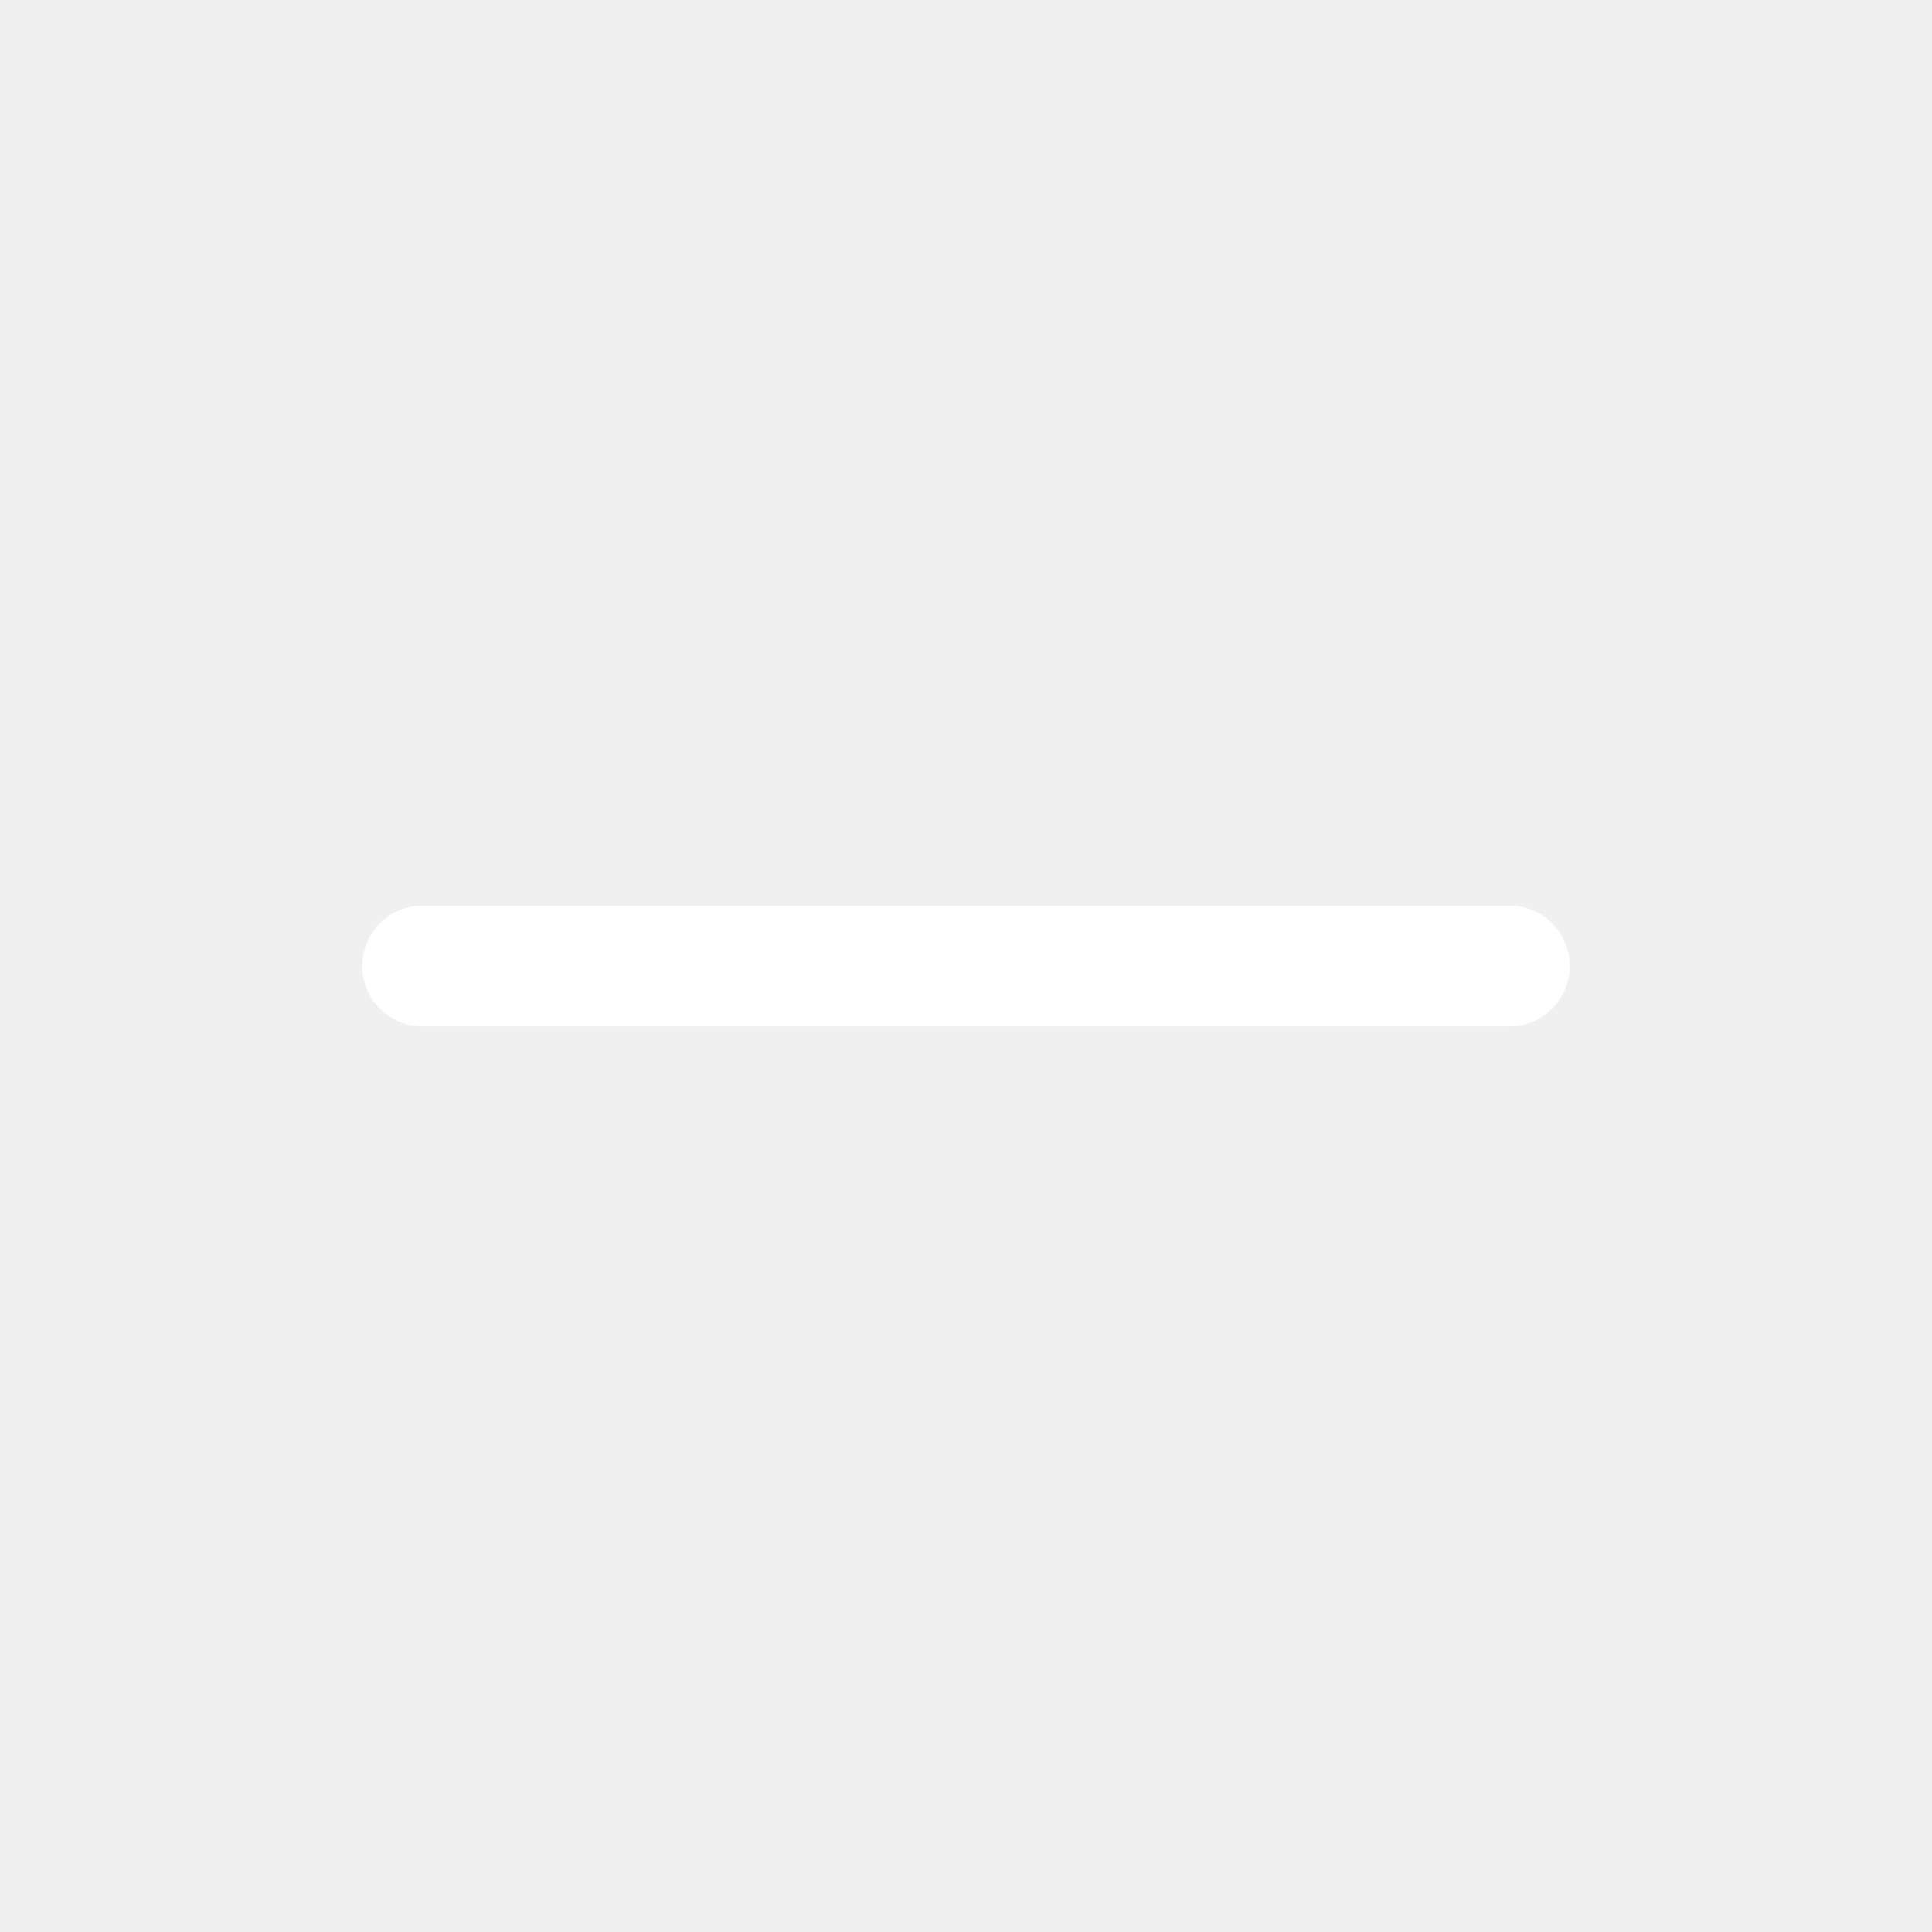
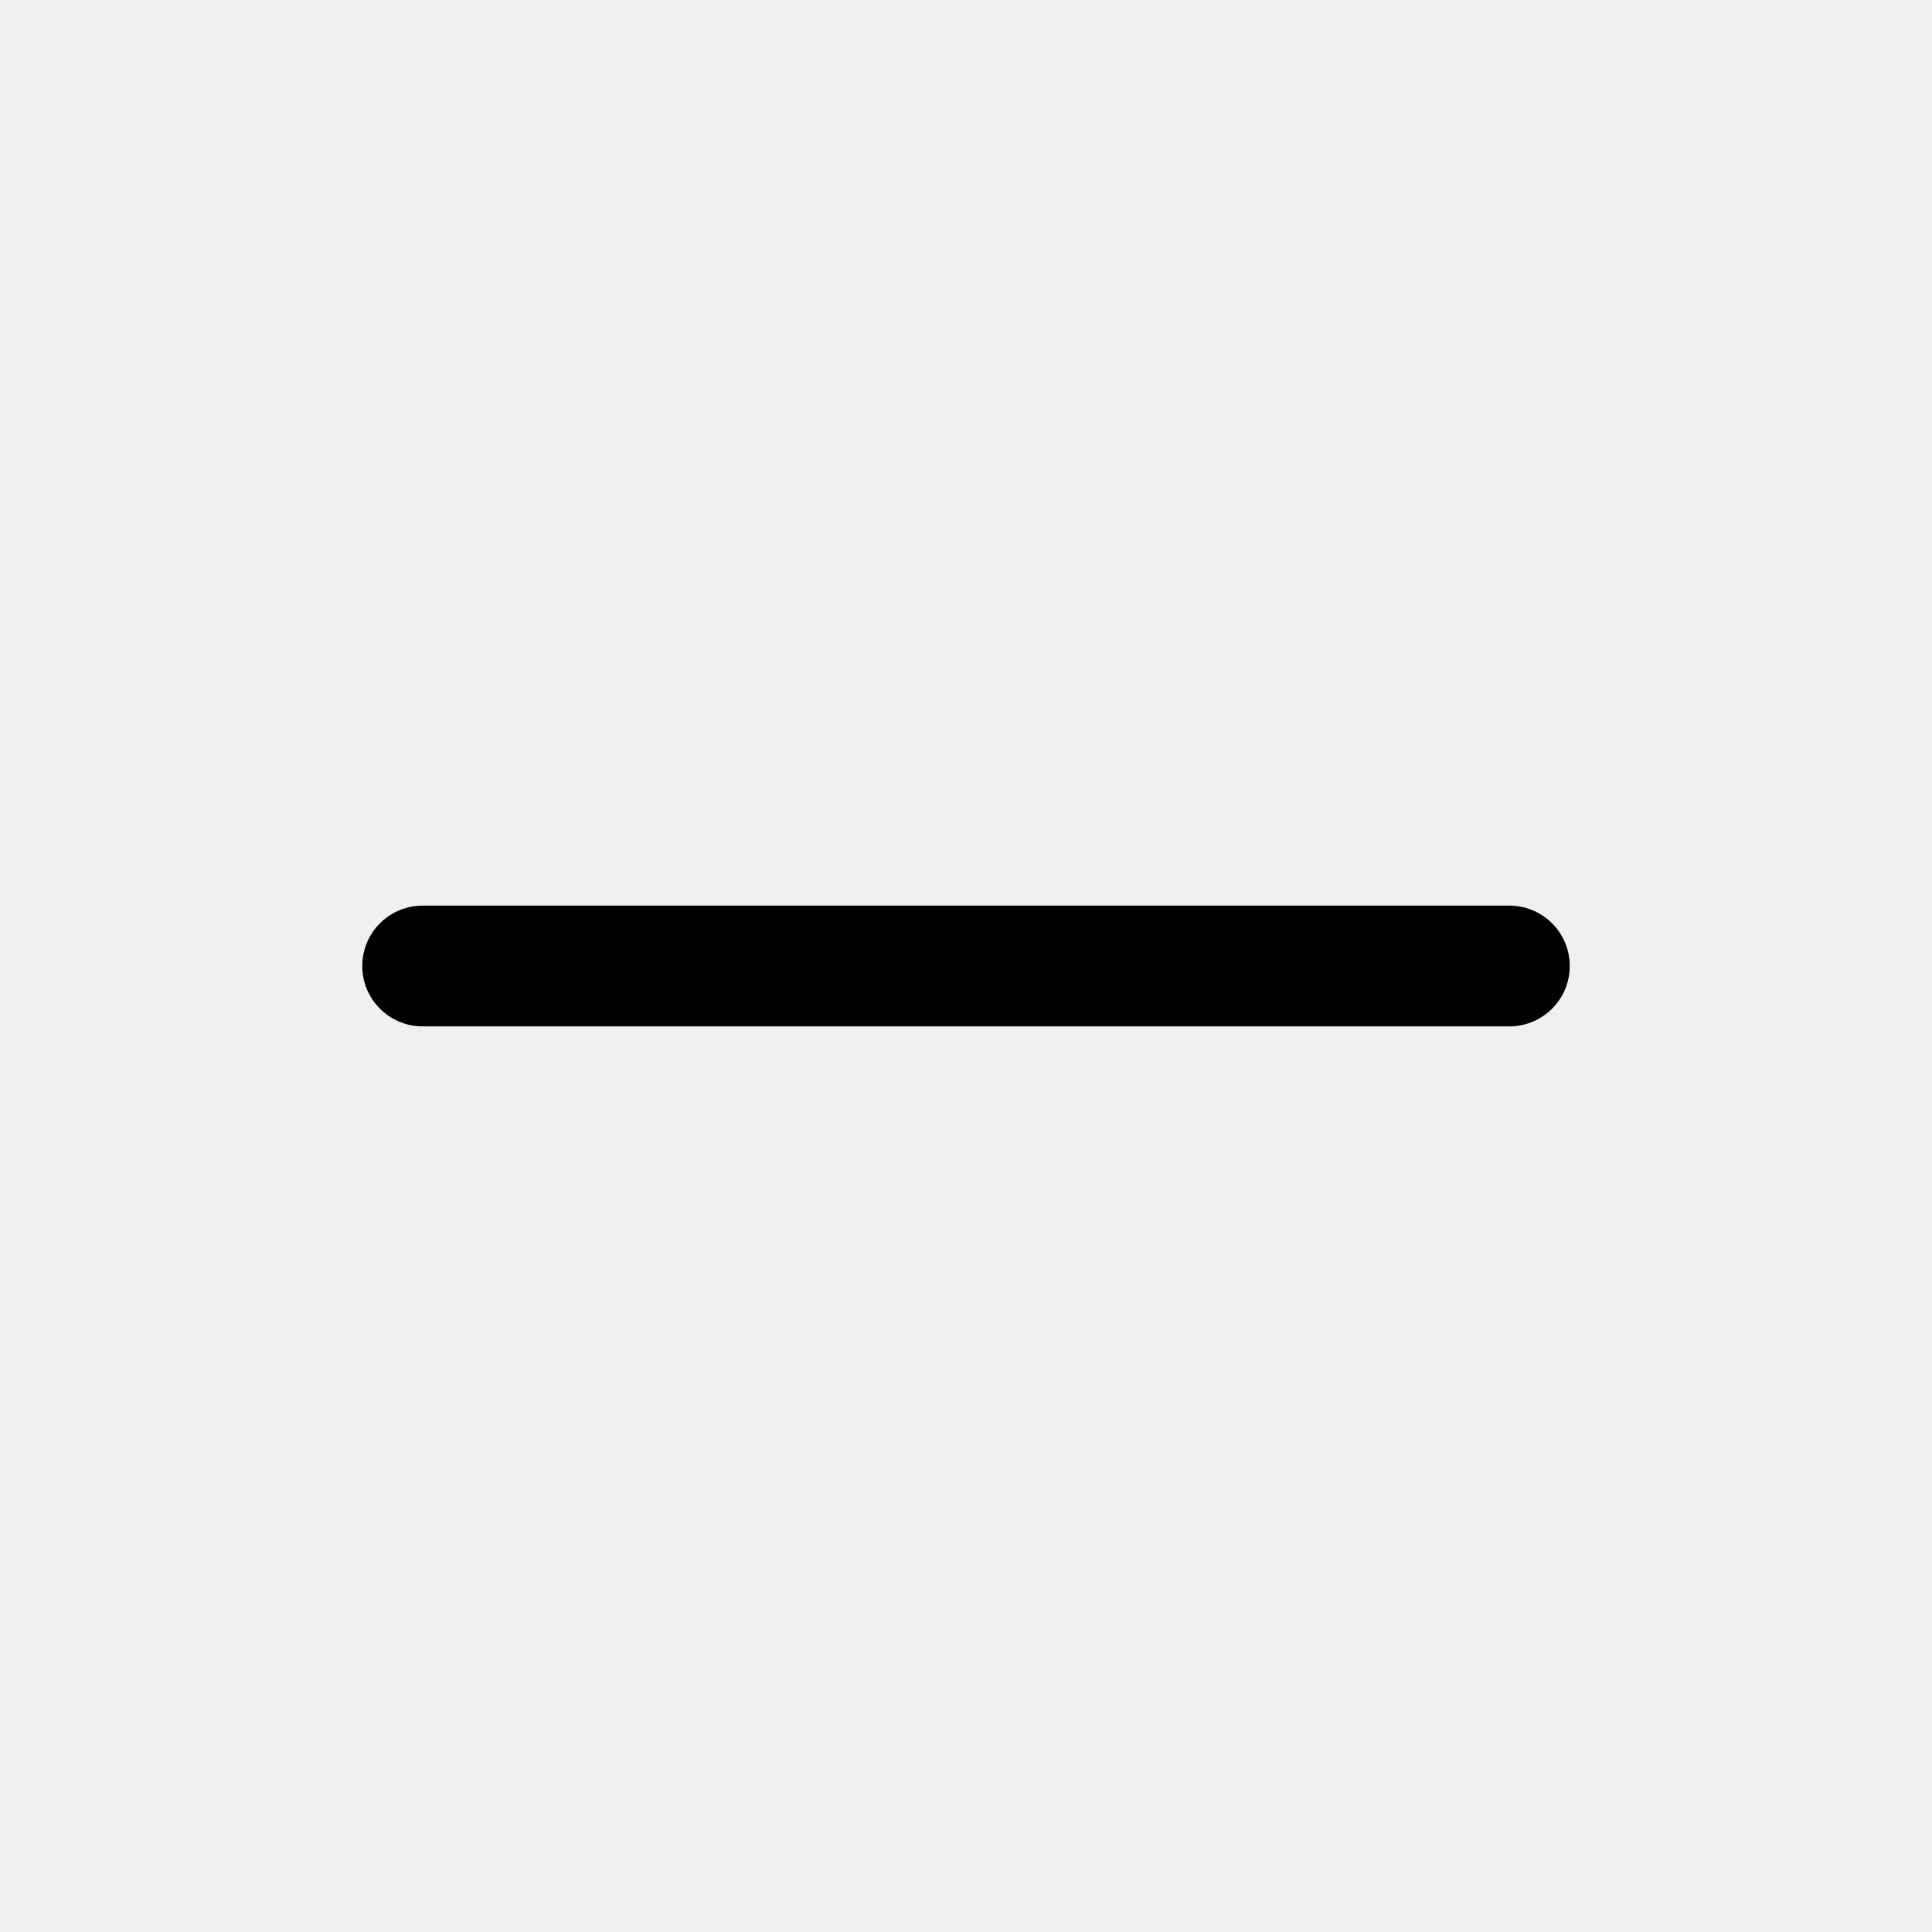
<svg xmlns="http://www.w3.org/2000/svg" width="20" height="20" viewBox="0 0 20 20" fill="none">
-   <path d="M15.625 10H4.375" stroke="white" stroke-width="1.25" stroke-linecap="round" stroke-linejoin="round" />
+   <g transform="scale(1.25)">
+     <path d="M12.5 8H3.5" stroke="currentColor" stroke-linecap="round" stroke-linejoin="round" stroke-width="1" />
+   </g>
</svg>
